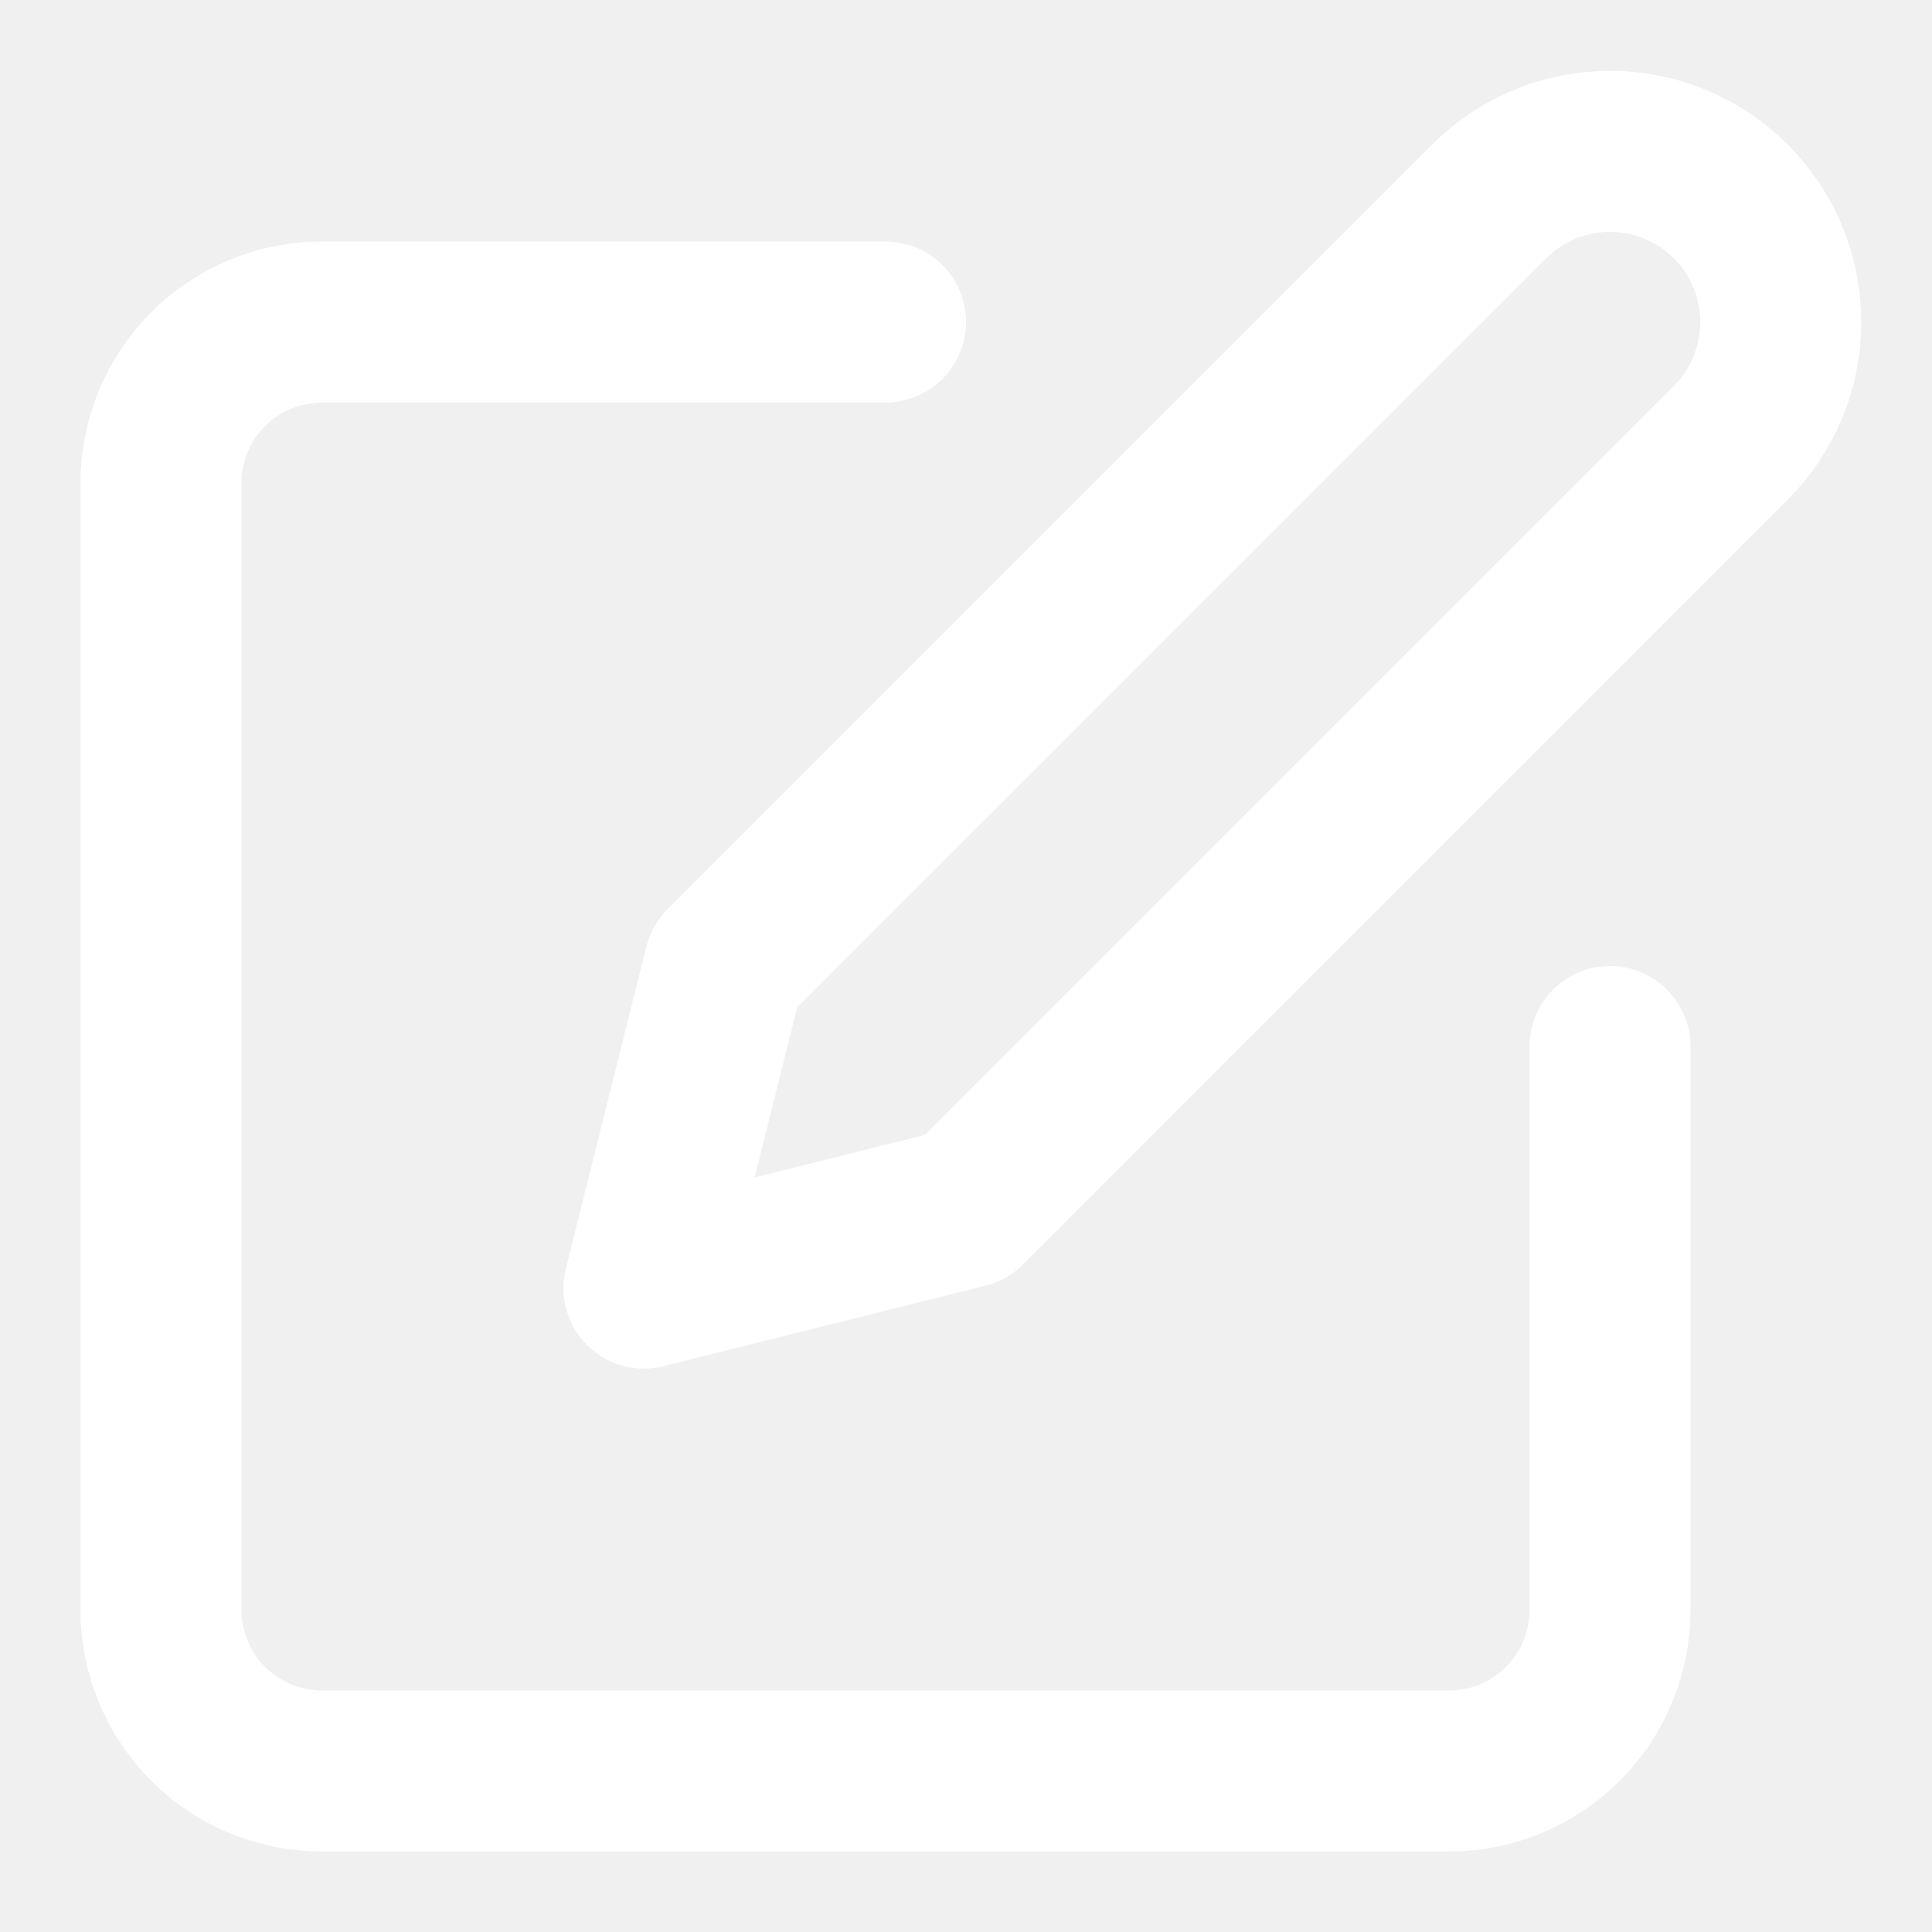
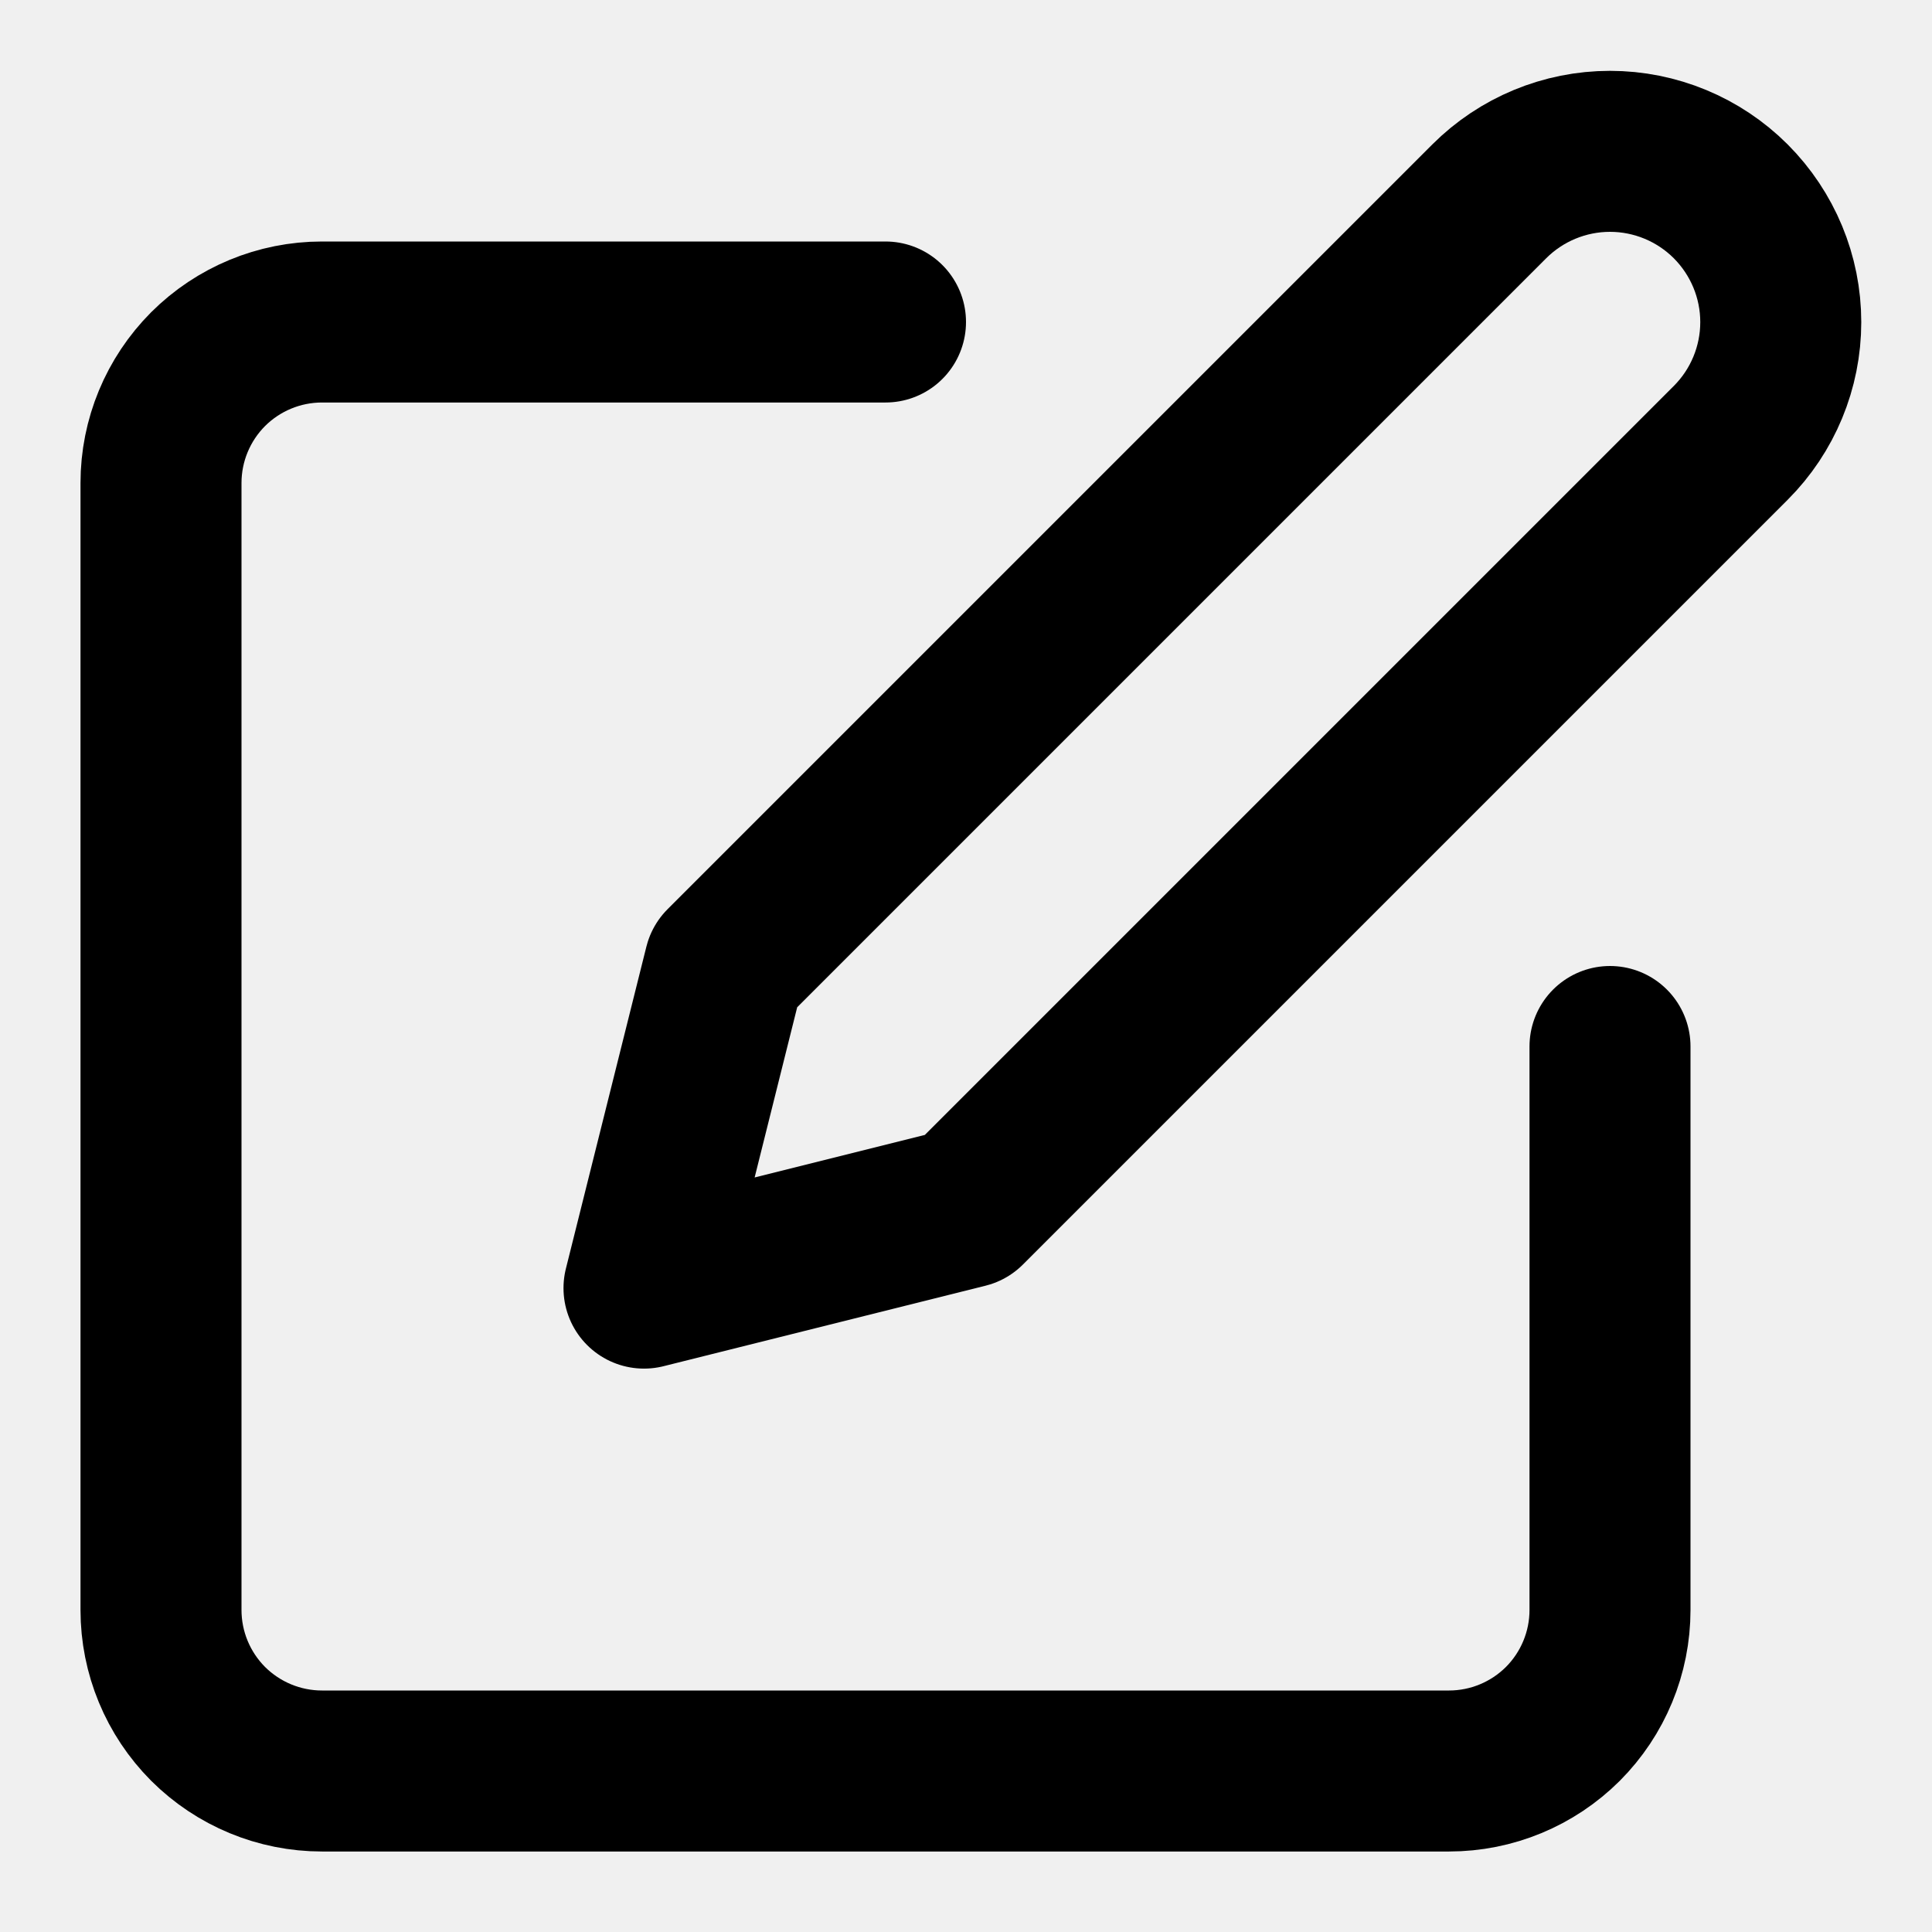
<svg xmlns="http://www.w3.org/2000/svg" width="18" height="18" viewBox="0 0 18 18" fill="none">
-   <path d="M8.25 3H3C2.602 3 2.221 3.158 1.939 3.439C1.658 3.721 1.5 4.102 1.5 4.5V15C1.5 15.398 1.658 15.779 1.939 16.061C2.221 16.342 2.602 16.5 3 16.5H13.5C13.898 16.5 14.279 16.342 14.561 16.061C14.842 15.779 15 15.398 15 15V9.75" stroke="white" stroke-width="1.5" stroke-linecap="round" stroke-linejoin="round" />
-   <path d="M13.875 1.876C14.173 1.578 14.578 1.41 15 1.41C15.422 1.41 15.827 1.578 16.125 1.876C16.423 2.175 16.591 2.579 16.591 3.001C16.591 3.423 16.423 3.828 16.125 4.126L9 11.251L6 12.001L6.75 9.001L13.875 1.876Z" stroke="white" stroke-width="1.5" stroke-linecap="round" stroke-linejoin="round" />
+   <path d="M8.25 3H3C2.602 3 2.221 3.158 1.939 3.439C1.658 3.721 1.5 4.102 1.5 4.5V15C1.5 15.398 1.658 15.779 1.939 16.061C2.221 16.342 2.602 16.5 3 16.5H13.5C13.898 16.5 14.279 16.342 14.561 16.061C14.842 15.779 15 15.398 15 15V9.75" stroke="#000" stroke-width="1.5" stroke-linecap="round" stroke-linejoin="round" />
+   <path d="M13.875 1.876C14.173 1.578 14.578 1.41 15 1.41C15.422 1.41 15.827 1.578 16.125 1.876C16.423 2.175 16.591 2.579 16.591 3.001C16.591 3.423 16.423 3.828 16.125 4.126L9 11.251L6 12.001L6.75 9.001L13.875 1.876Z" stroke="#000" stroke-width="1.5" stroke-linecap="round" stroke-linejoin="round" />
</svg>
